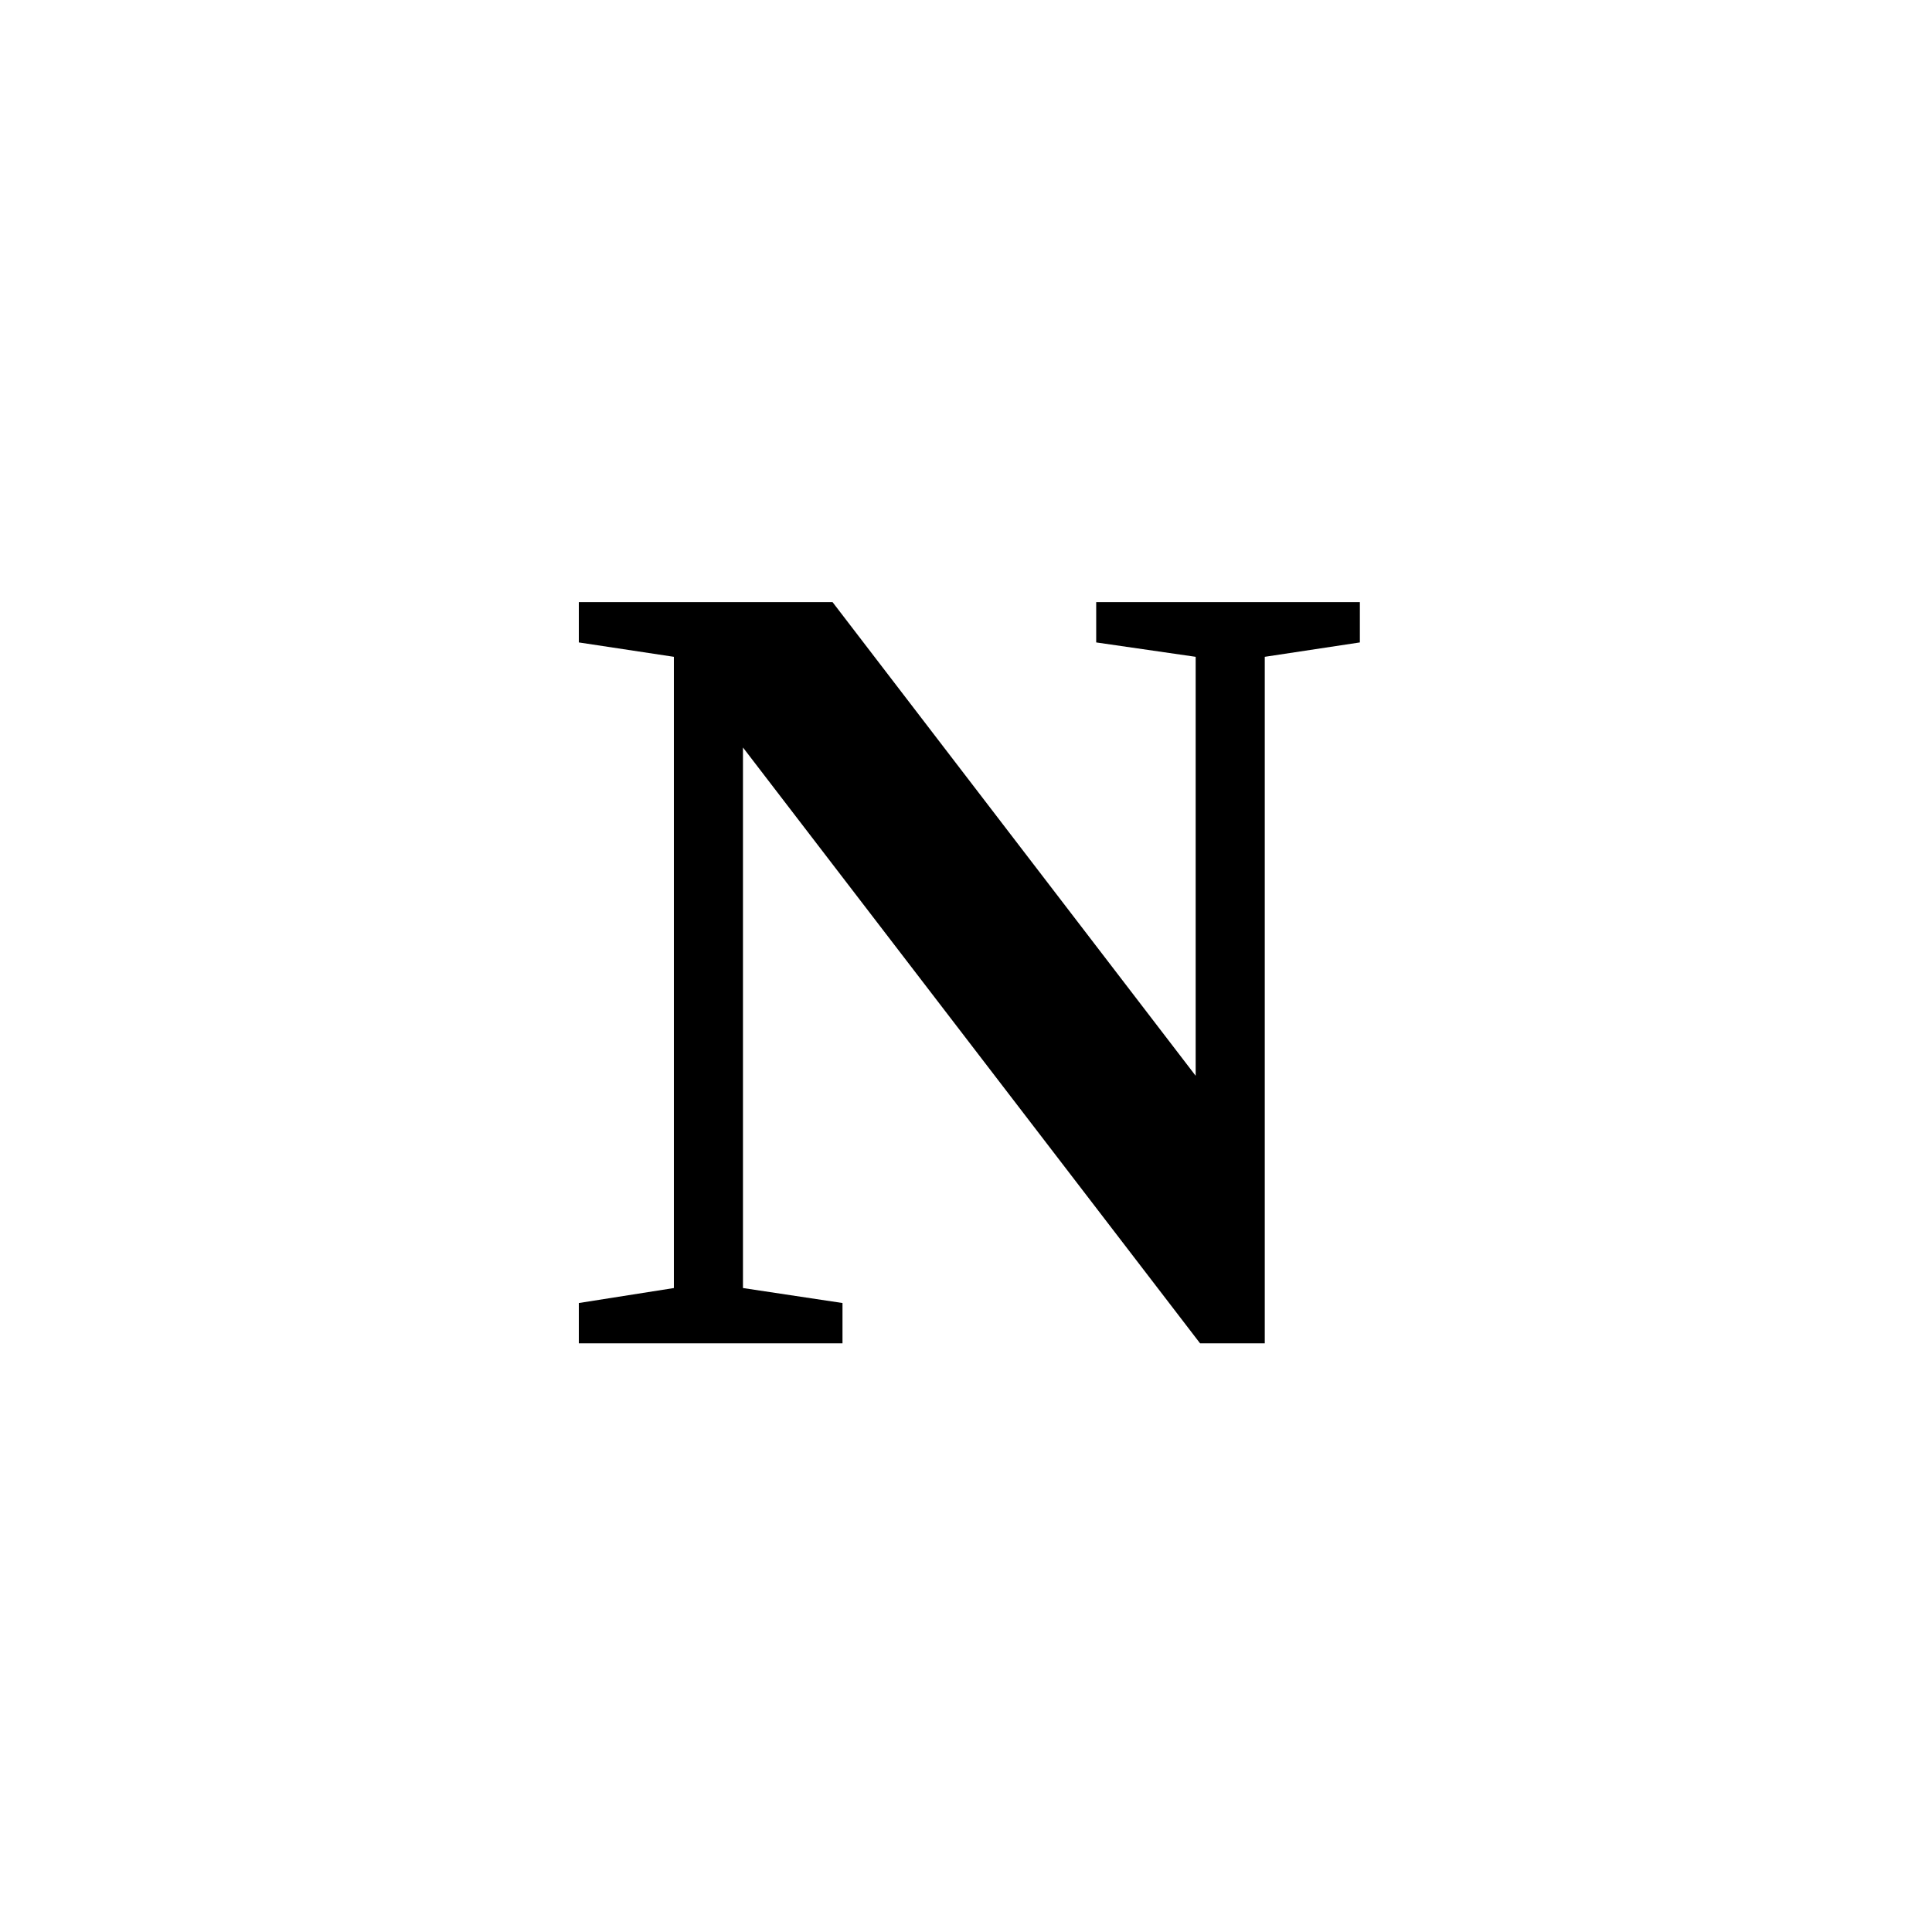
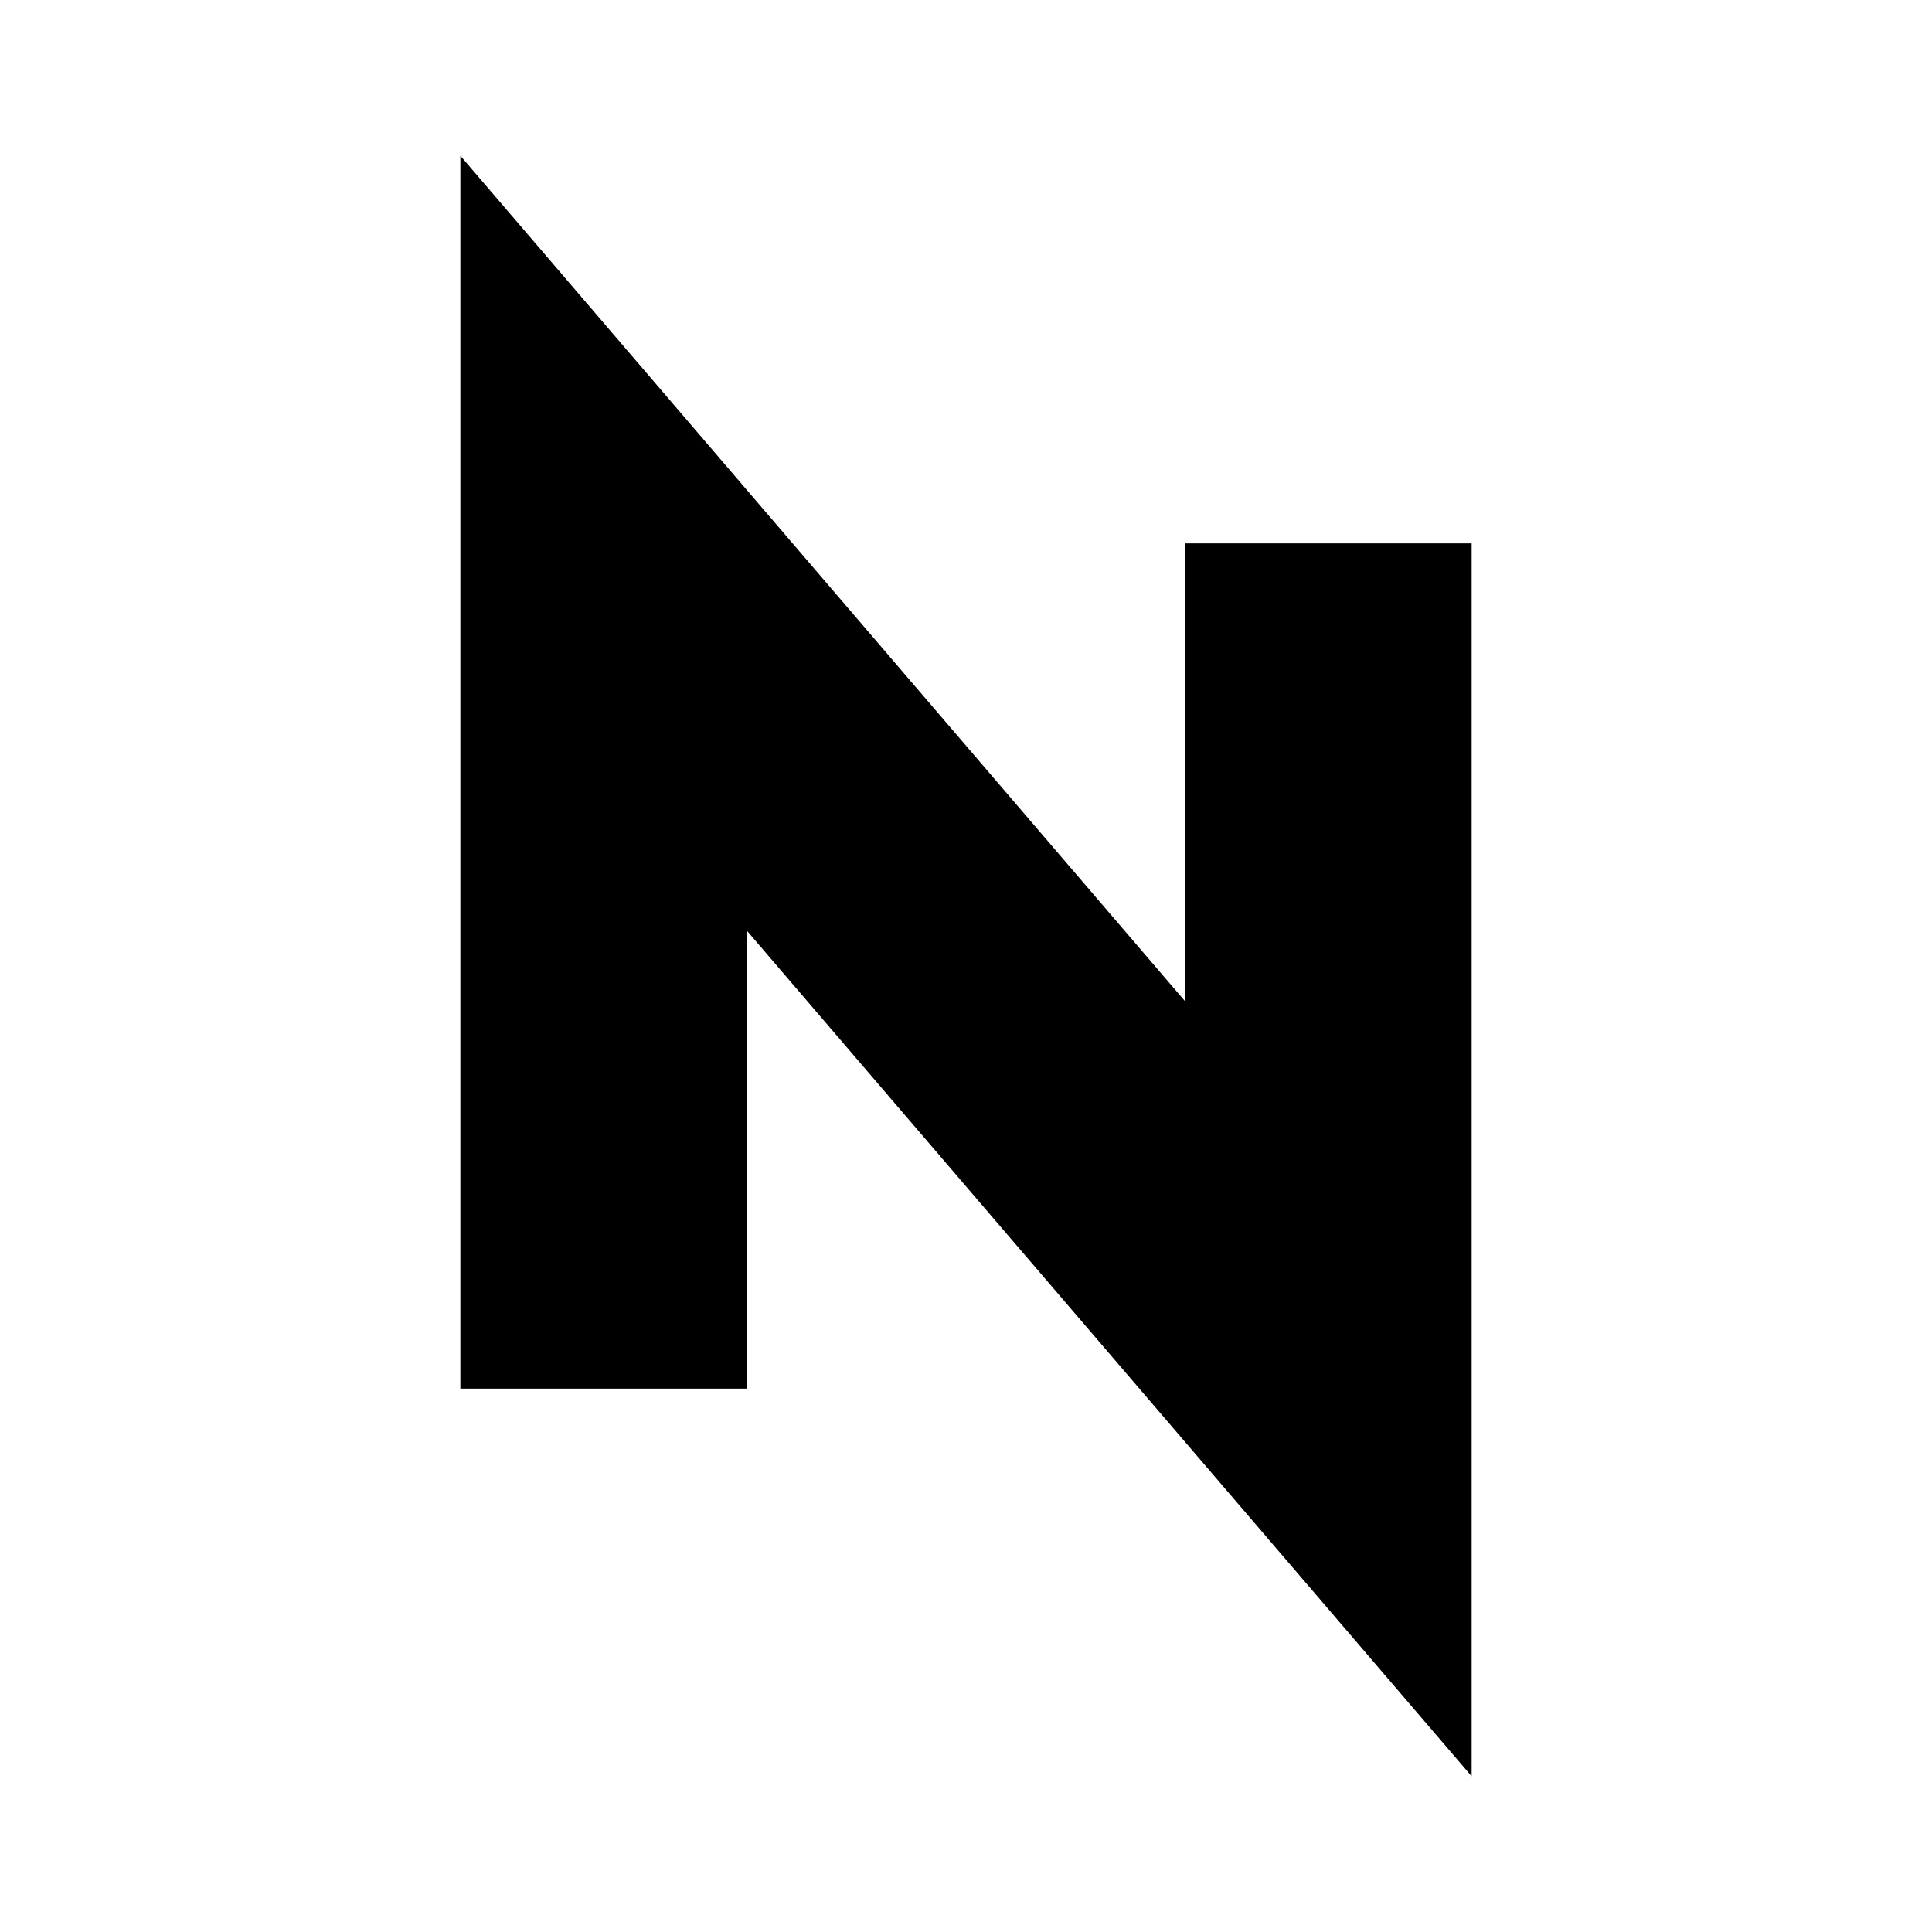
<svg xmlns="http://www.w3.org/2000/svg" width="512" height="512" viewBox="0 0 512 512">
  <rect width="512" height="512" fill="#ffffff" />
-   <text x="256" y="356" font-family="Georgia, 'Times New Roman', serif" font-size="300" font-weight="700" text-anchor="middle" fill="#000000">N</text>
+   <path d="M 160 368 L 160 144 L 352 368 L 352 144" fill="none" stroke="#000000" stroke-width="76" stroke-linejoin="miter" stroke-linecap="butt" />
</svg>
